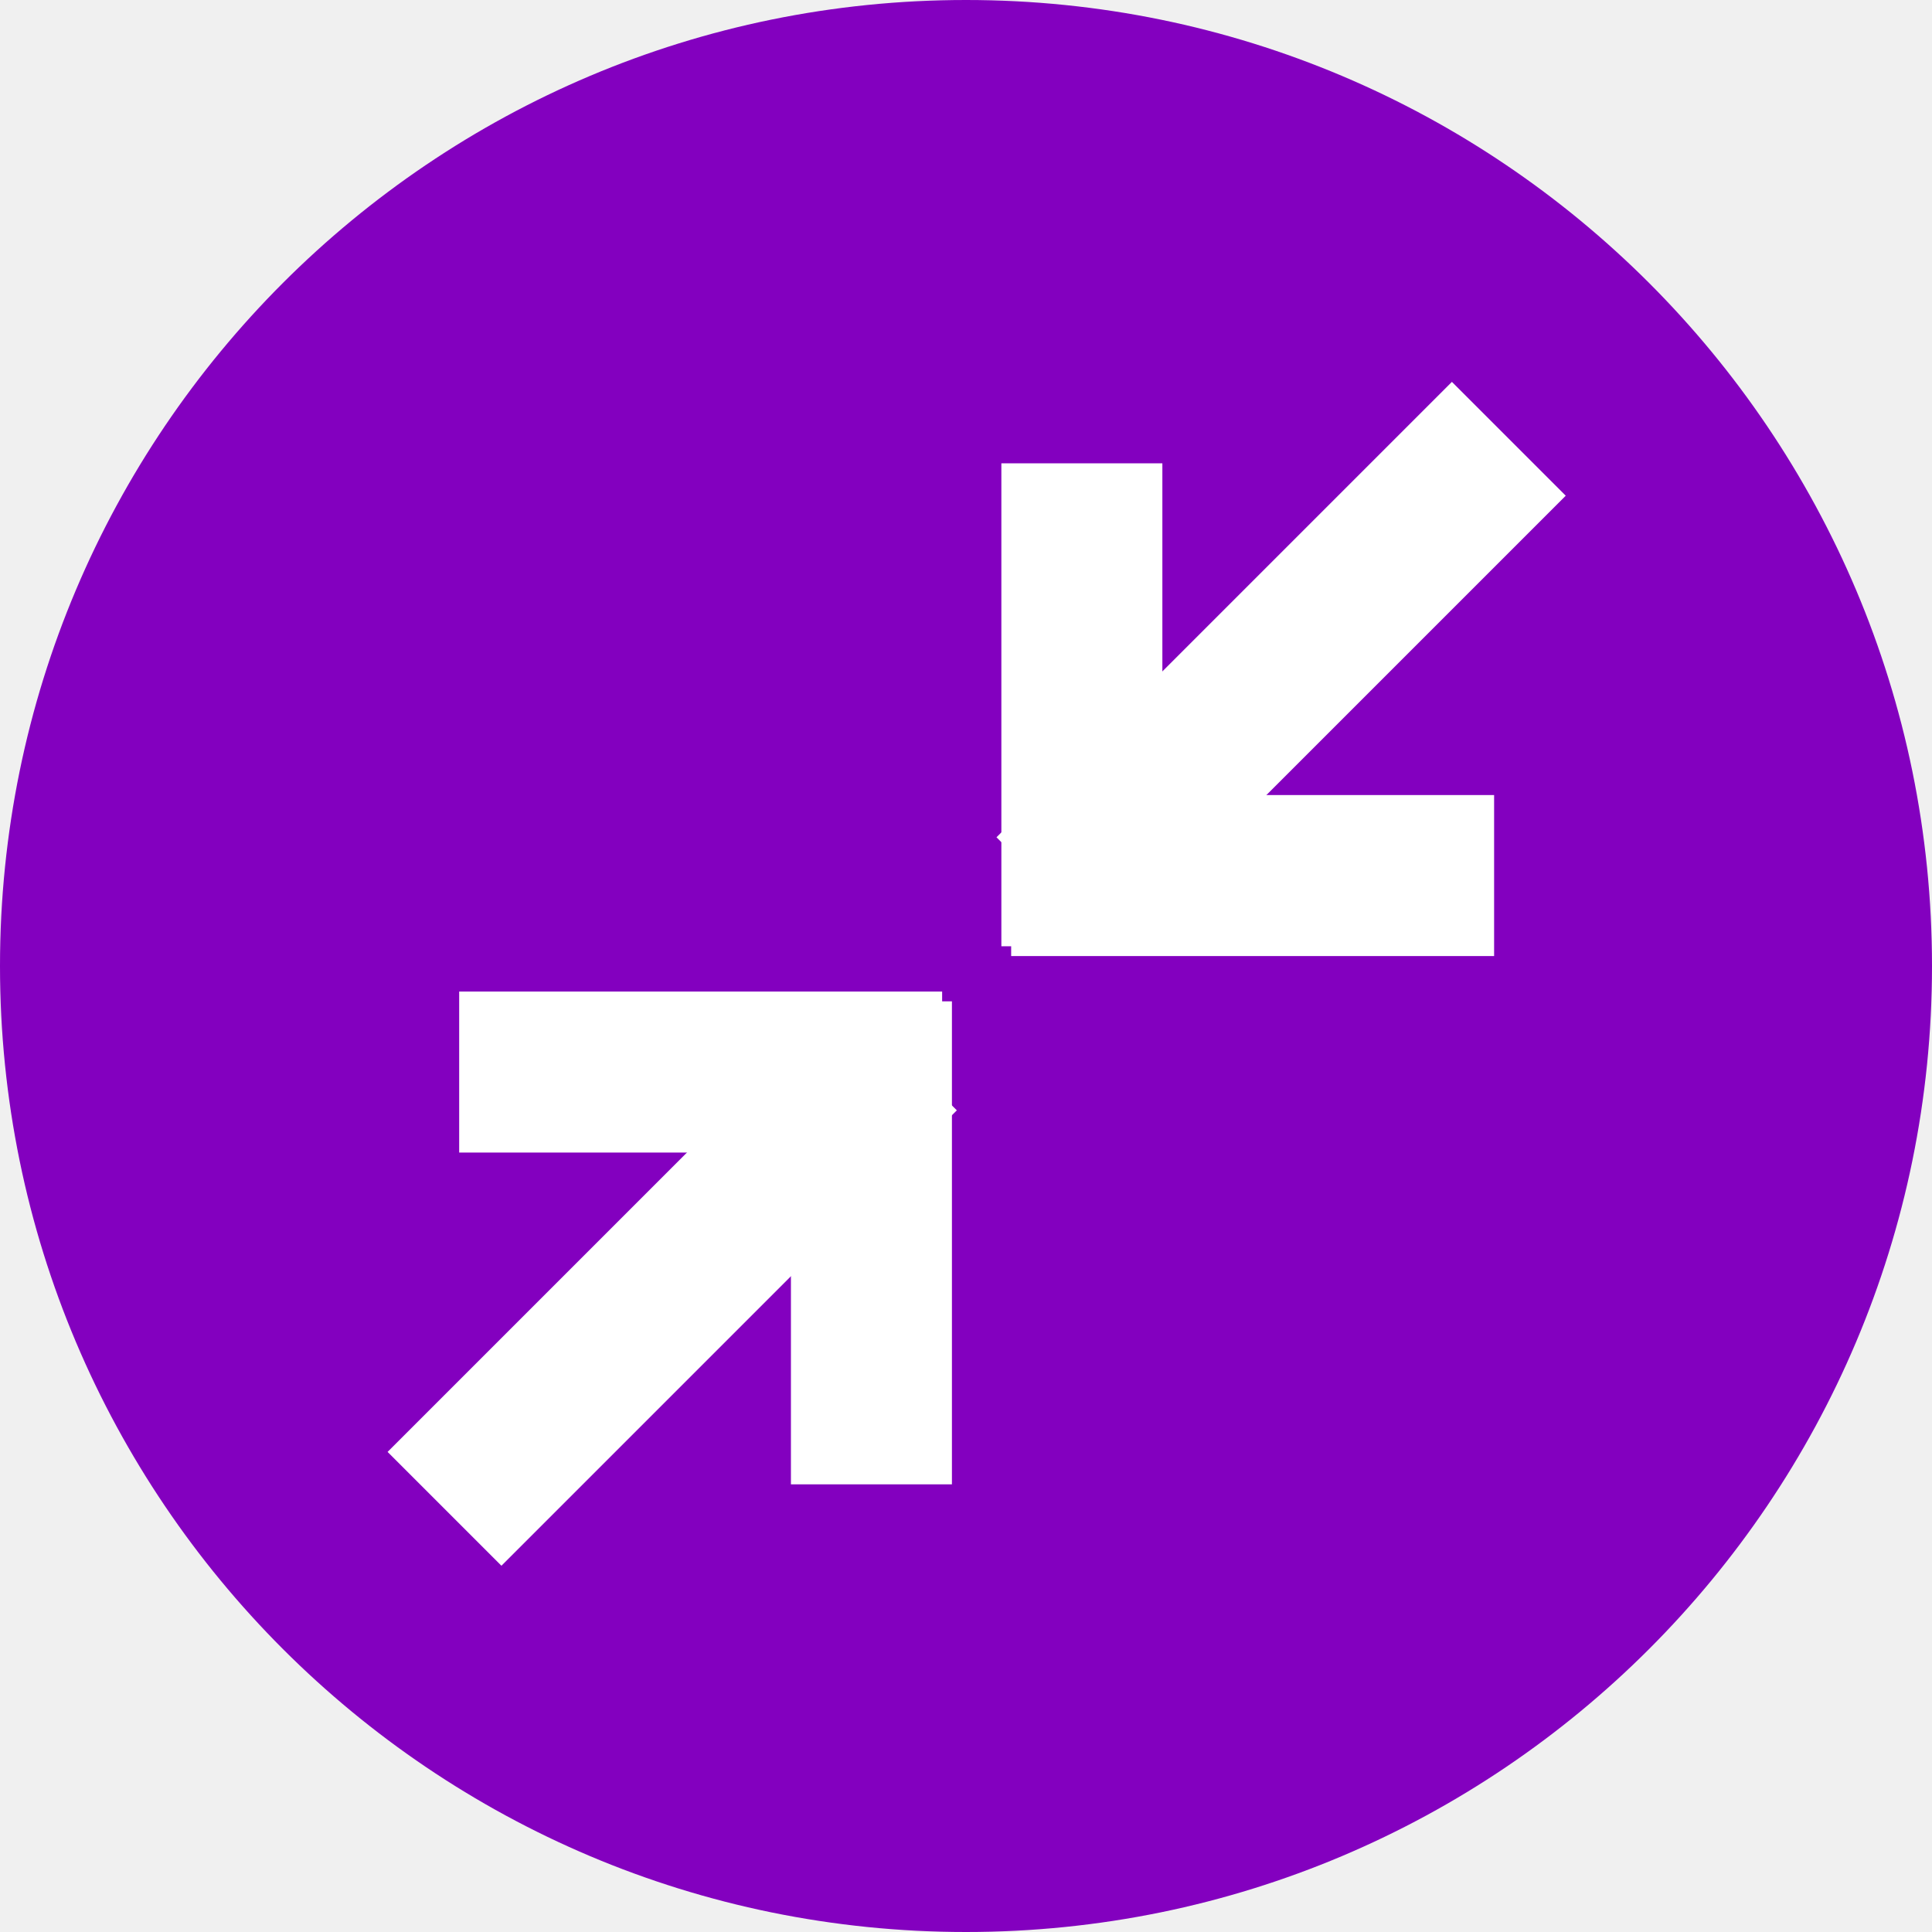
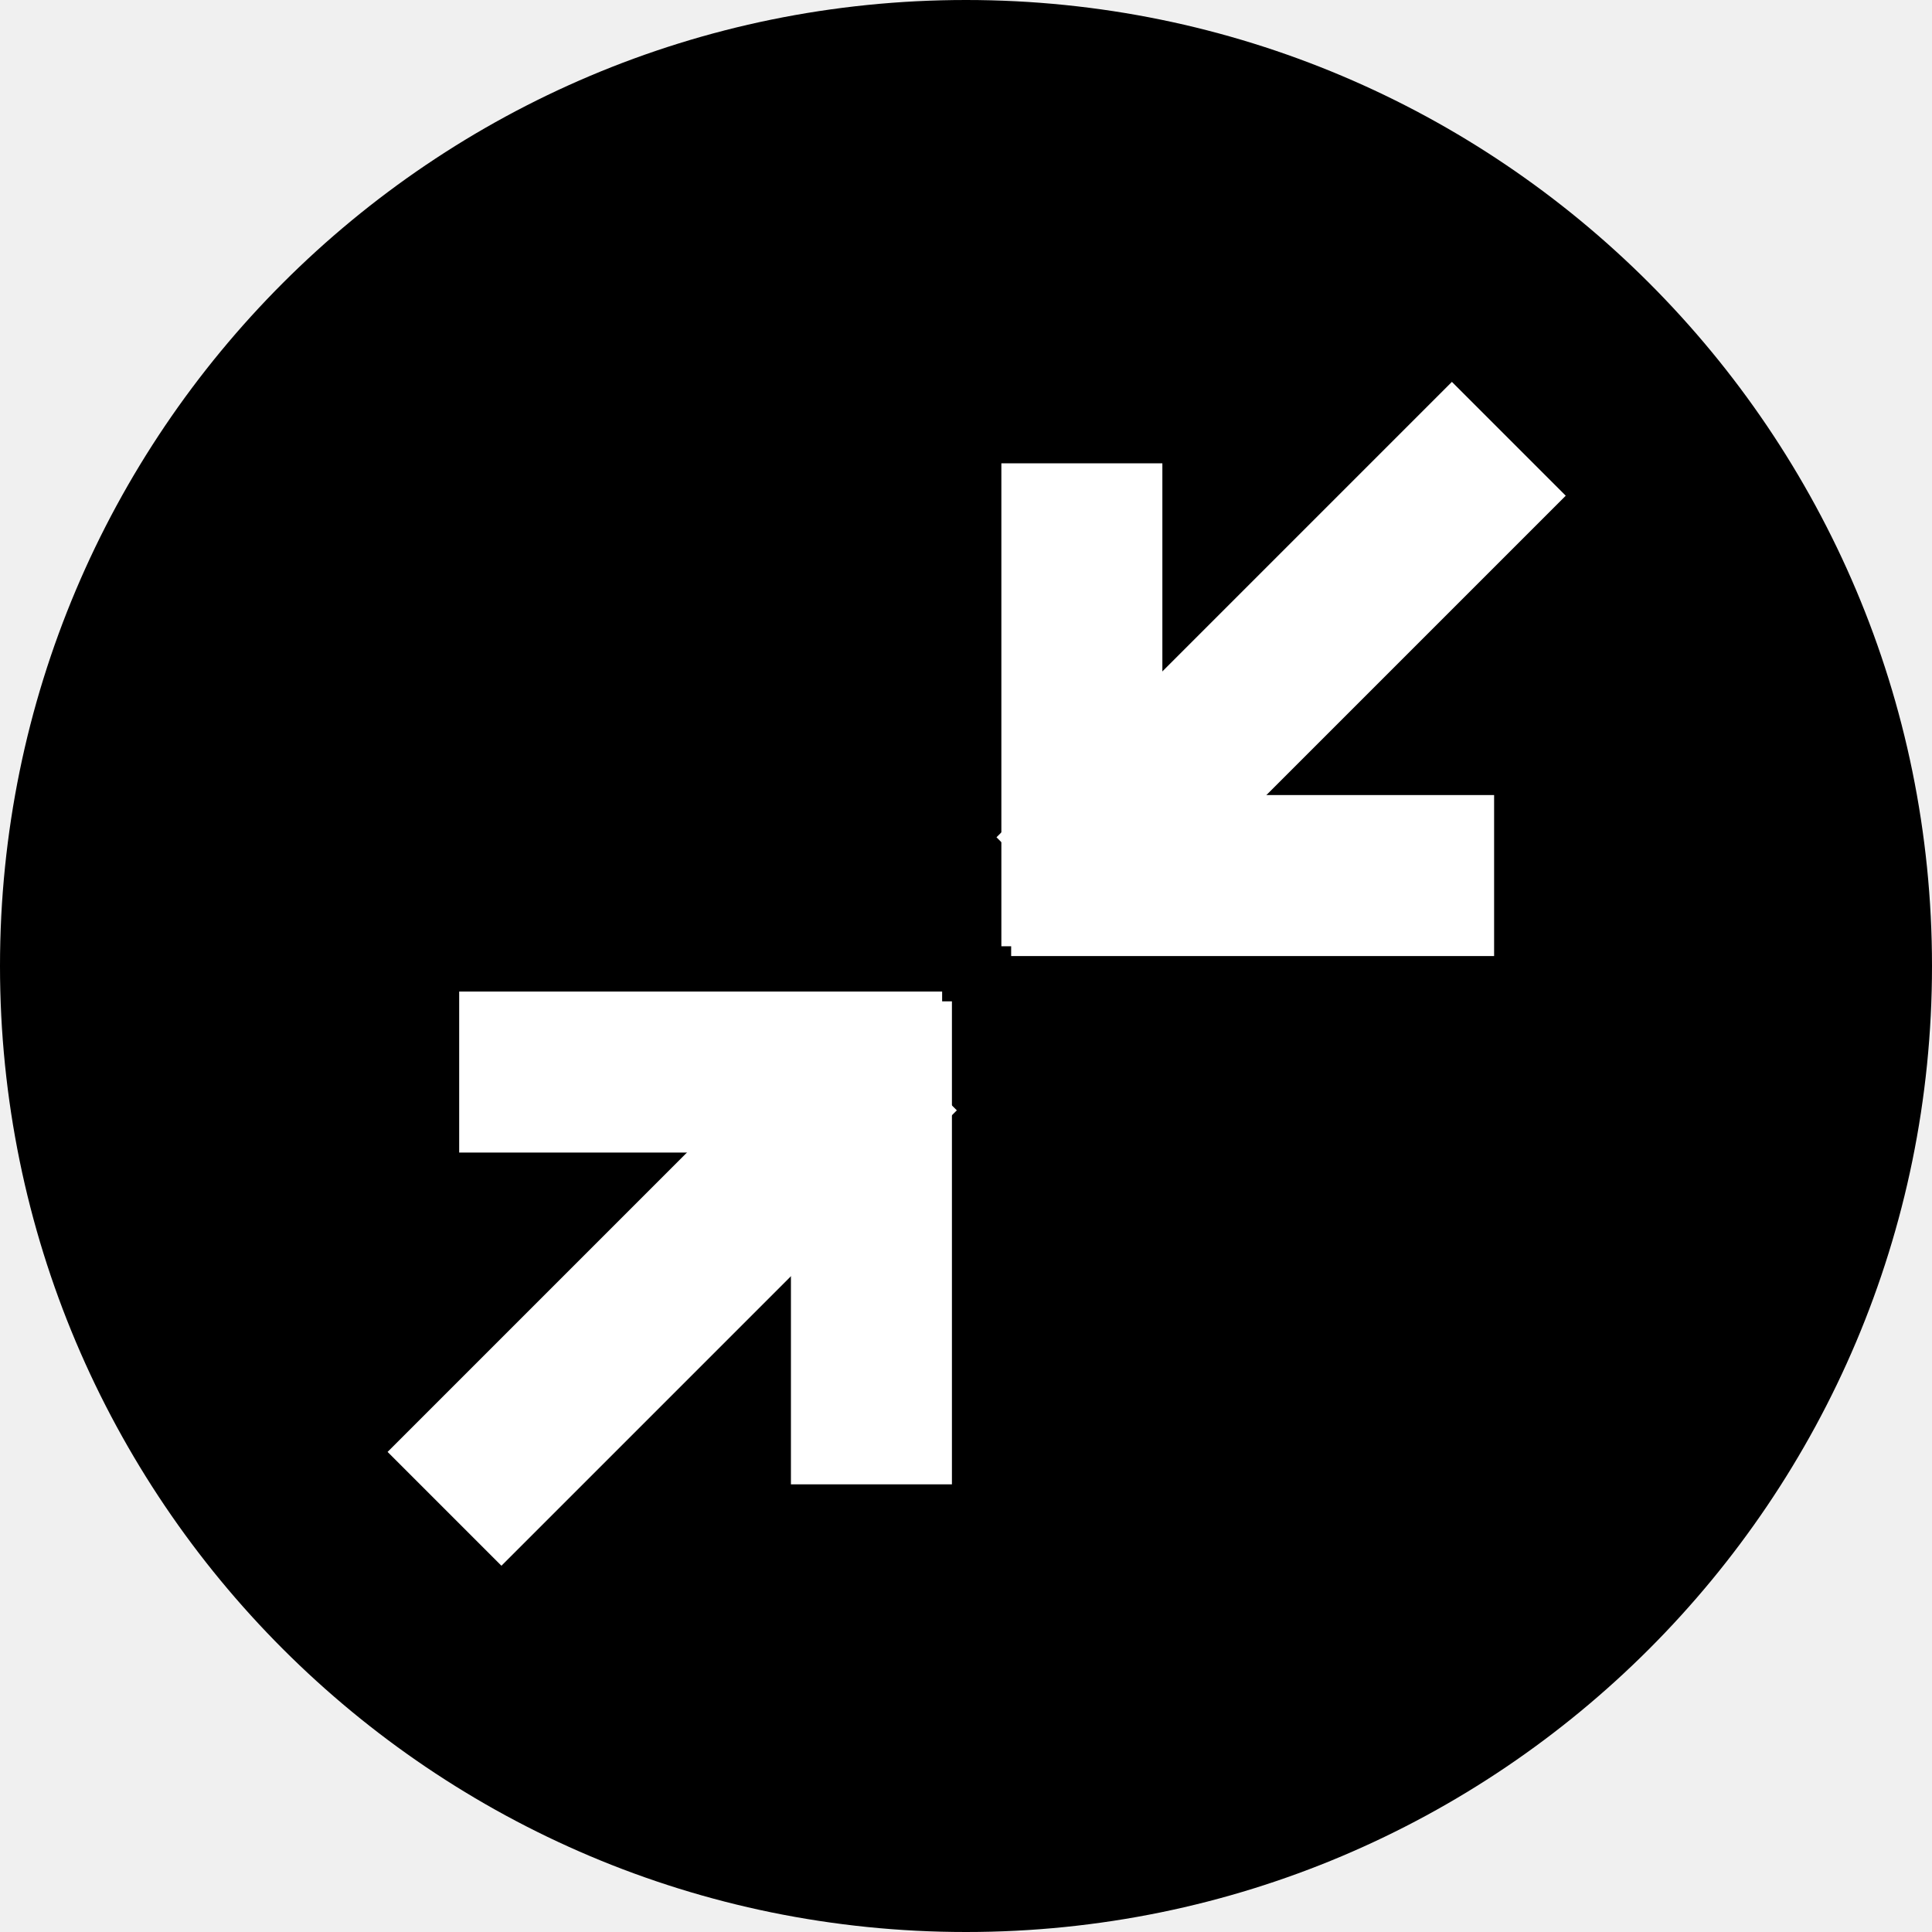
<svg xmlns="http://www.w3.org/2000/svg" width="24px" height="24px" viewBox="0 0 24 24" version="1.1">
  <g id="undock" stroke="none" stroke-width="1" fill="none" fill-rule="evenodd">
    <g id="Group-9">
-       <circle id="Oval" fill="#8300BF" cx="12" cy="12" r="12" />
+       <circle id="Oval" fill="currentColor" cx="12" cy="12" r="12" />
      <g id="Group-5" transform="translate(5.5, 6)" stroke="#FFFFFF" stroke-linecap="square" stroke-width="2">
        <line x1="0.729" y1="12.036" x2="4.972" y2="7.793" id="Line" />
        <g id="Group" transform="translate(4.264497, 8.5) rotate(-315) translate(-4.264497, -8.5) translate(1.264497, 7)">
          <line x1="2.27373675e-13" y1="2.828" x2="2.828" y2="0" id="Line" />
          <line x1="3" y1="0" x2="5.828" y2="2.828" id="Line" />
        </g>
        <line x1="12.536" y1="0.158" x2="8.293" y2="4.401" id="Line" />
        <g id="Group" transform="translate(9, 3.693971) rotate(-135) translate(-9, -3.693971) translate(6, 2.193971)">
          <line x1="2.27373675e-13" y1="2.828" x2="2.828" y2="0" id="Line" />
          <line x1="3" y1="0" x2="5.828" y2="2.828" id="Line" />
        </g>
      </g>
    </g>
  </g>
</svg>
